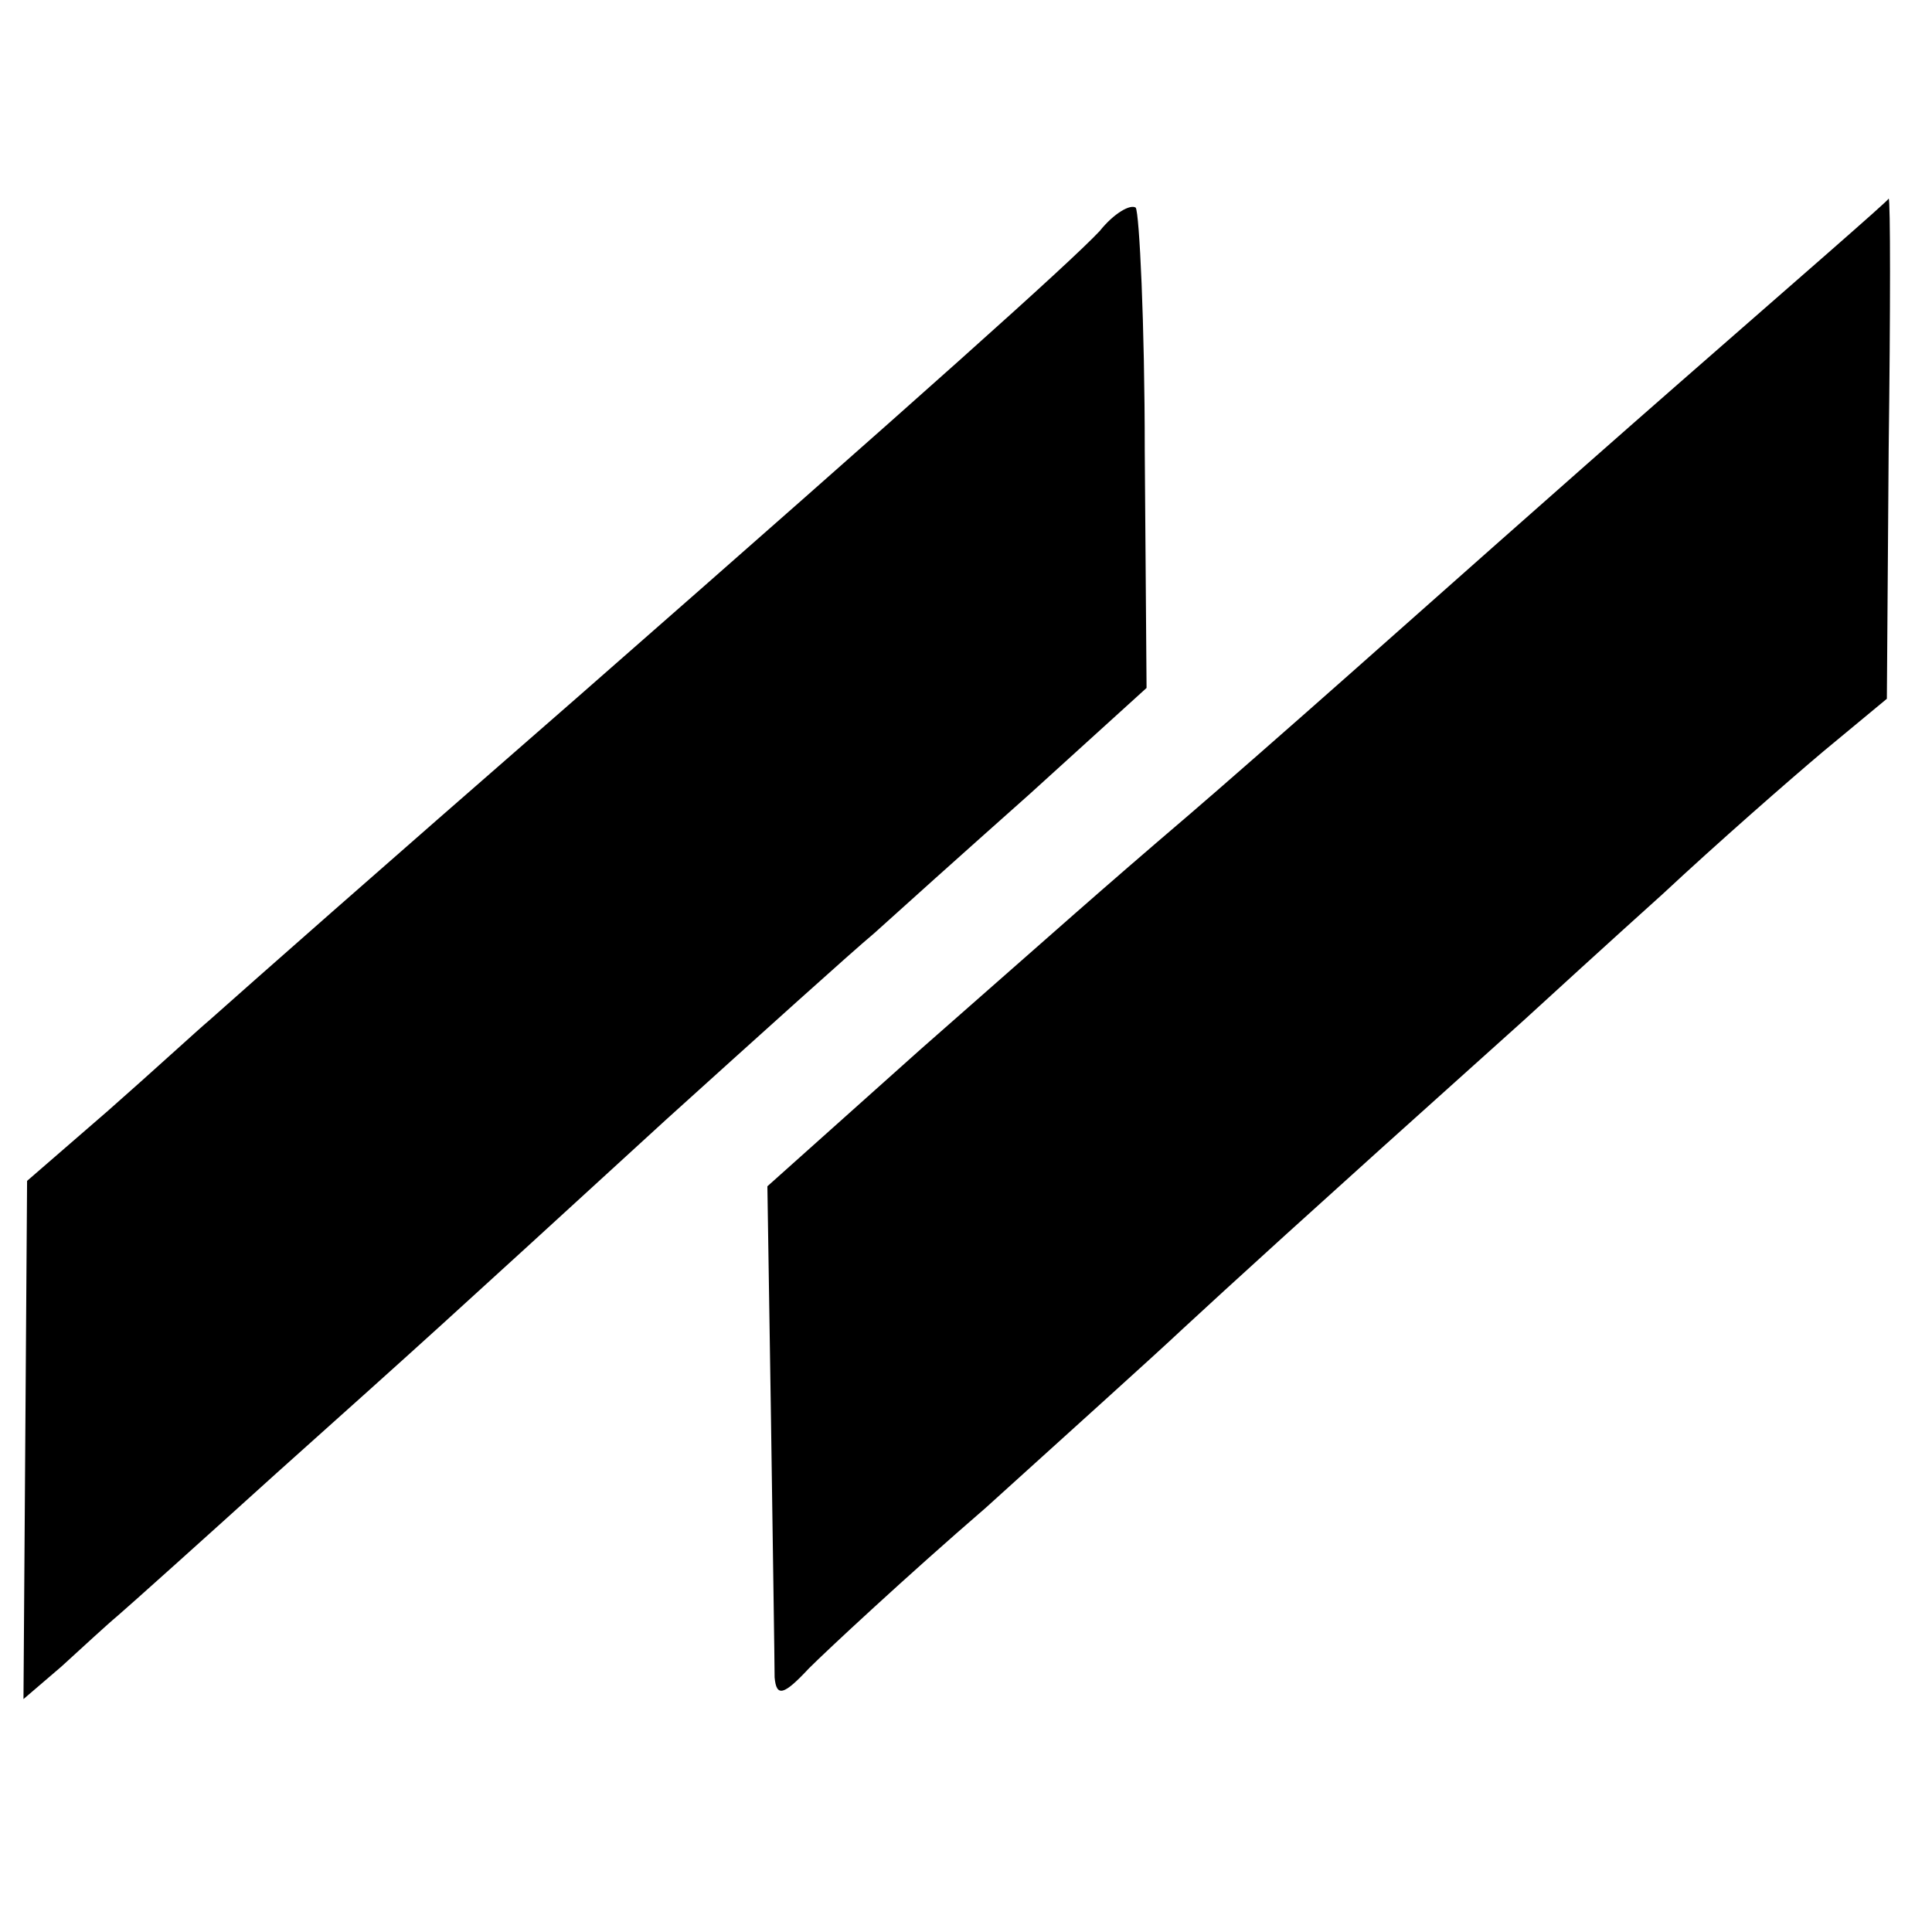
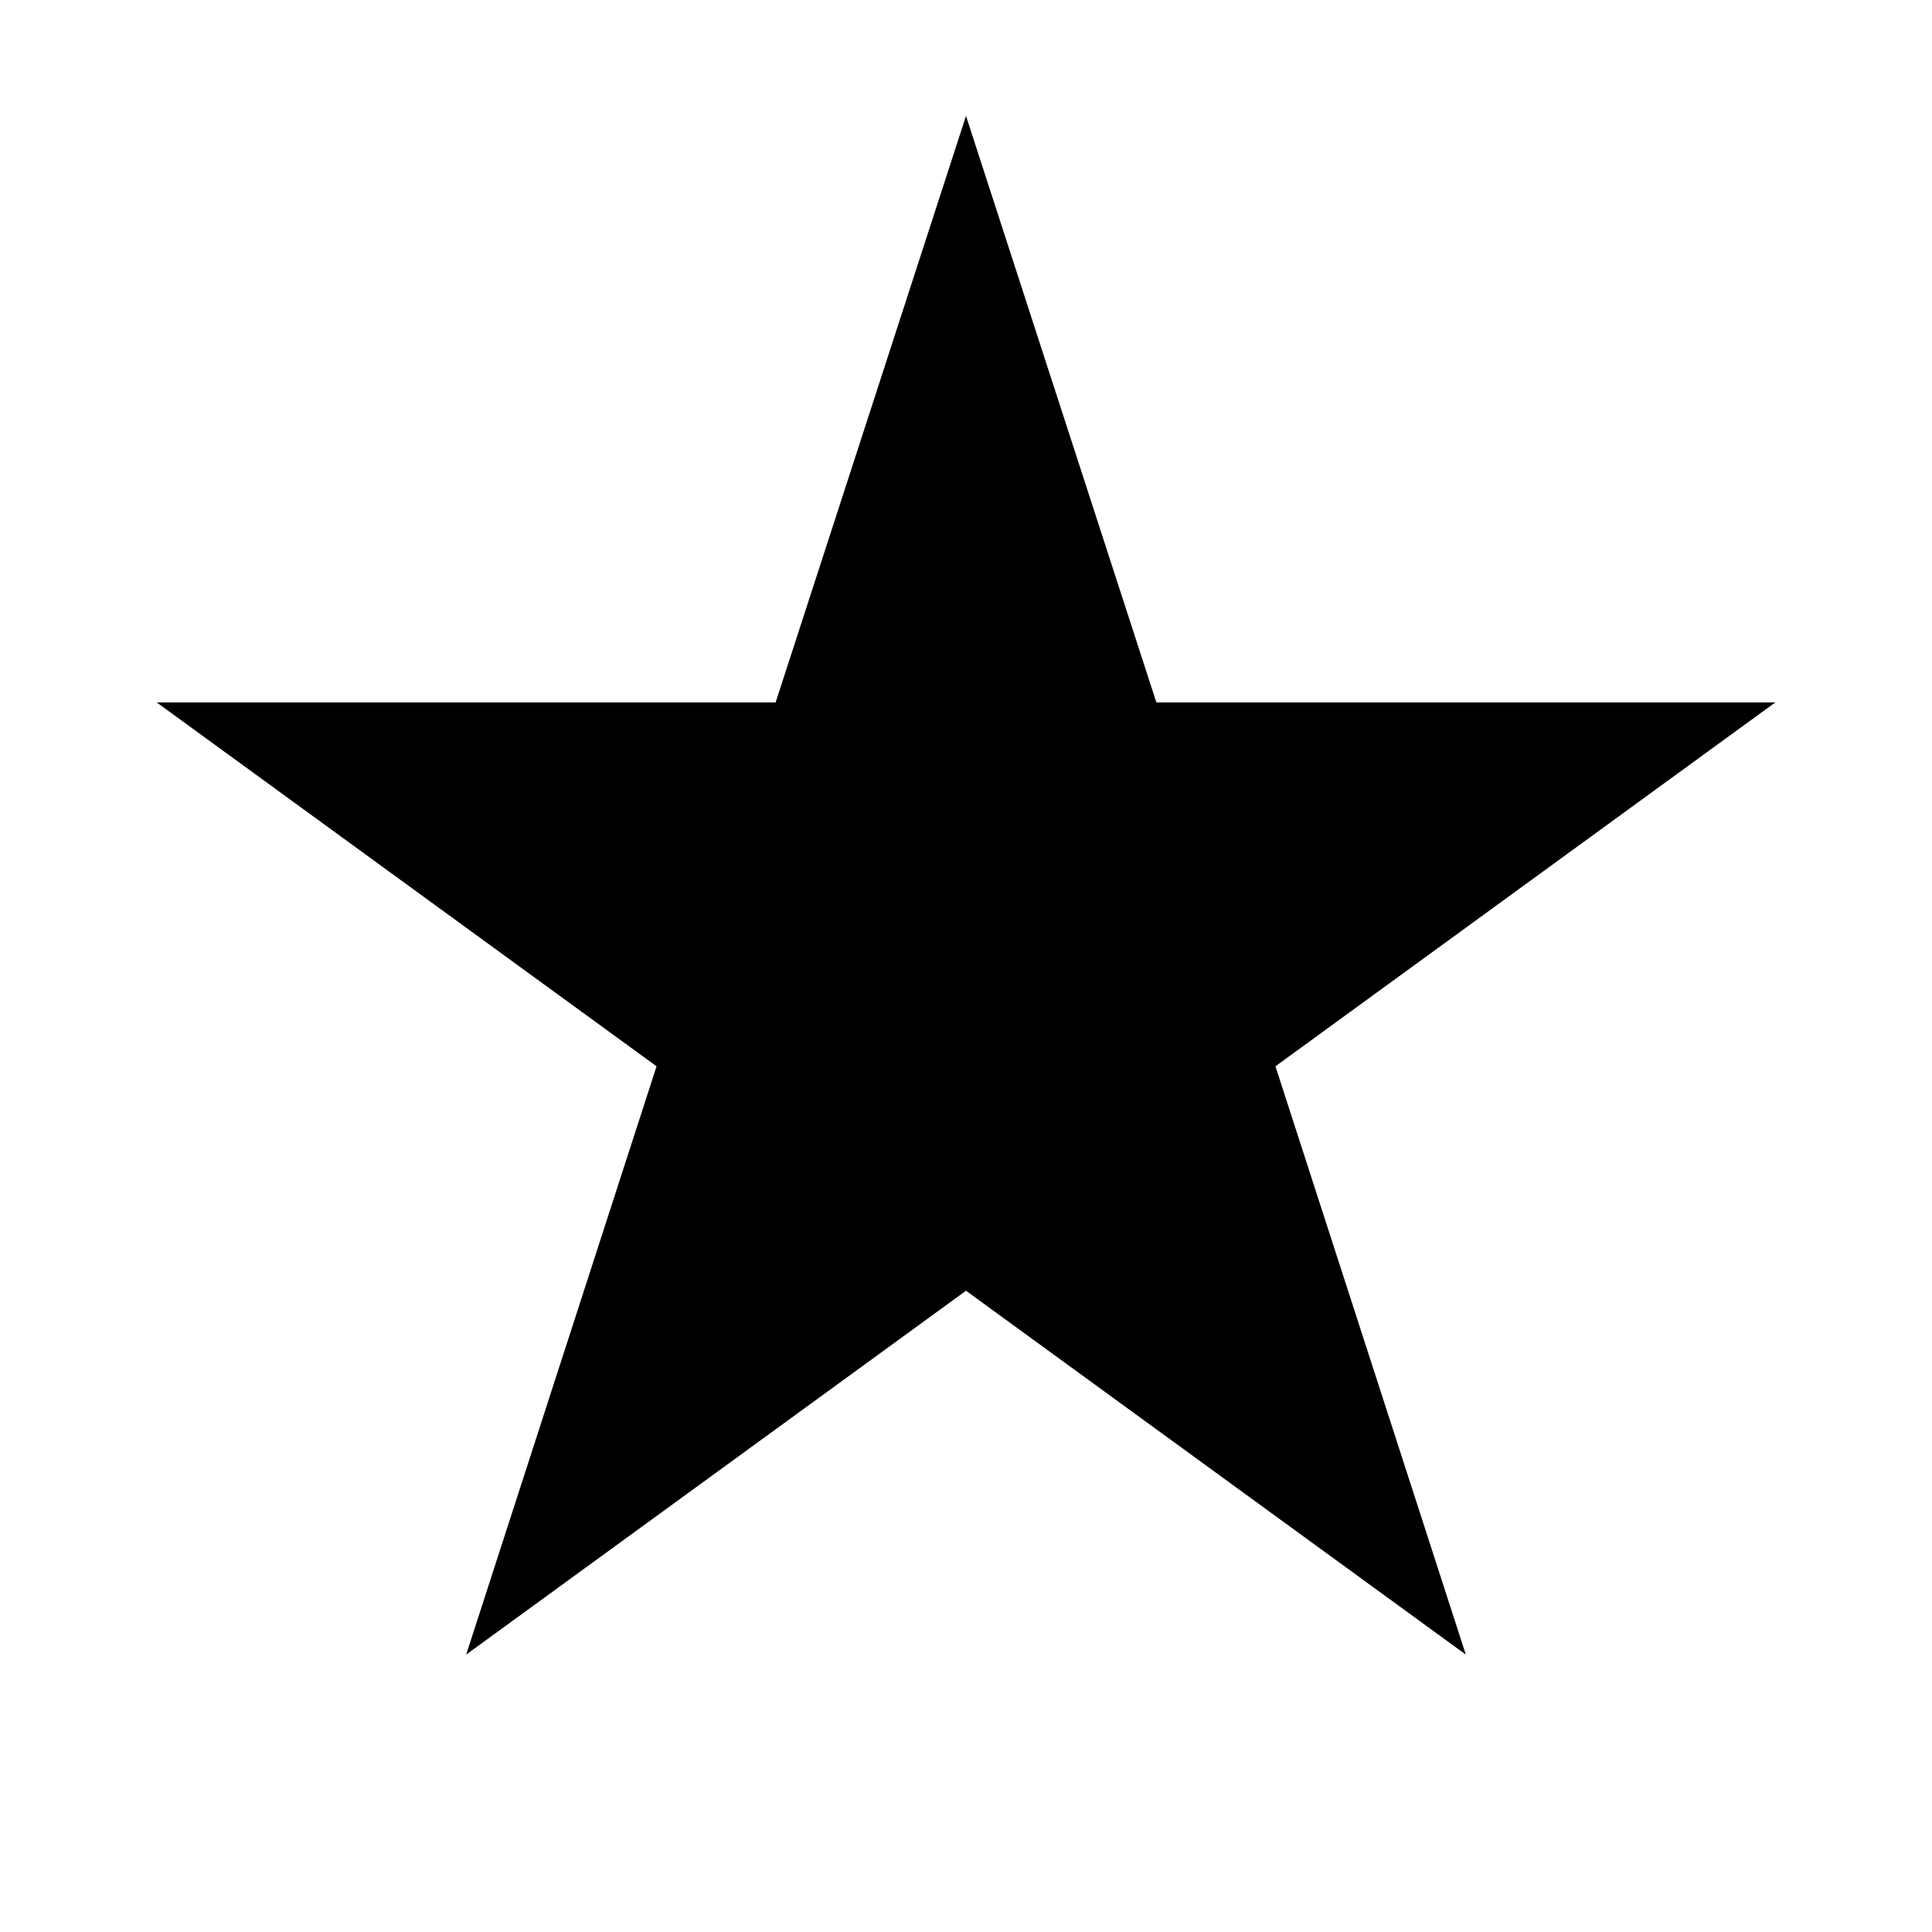
- <svg xmlns="http://www.w3.org/2000/svg" version="1.0" width="107pt" height="107pt" viewBox="0 0 107 107" preserveAspectRatio="xMidYMid meet">
-   <g transform="translate(0,107) scale(0.1,-0.1)" fill="#000000" stroke="none">
-     <path d="M609 942 c-17 -18 -95 -88 -289 -258 -117 -102 -177 -155 -204 -179 -6 -5 -31 -28 -56 -50 l-45 -39 -1 -144 -1 -143 21 18 c11 10 25 23 31 28 7 6 46 41 88 79 86 77 86 77 216 196 52 47 103 93 115 103 11 10 50 45 86 77 l65 59 -1 131 c0 71 -3 132 -5 135 -3 2 -12 -3 -20 -13z" />
-     <path d="M929 857 c-64 -56 -145 -128 -180 -159 -35 -31 -75 -66 -89 -78 -55 -47 -68 -59 -150 -131 l-85 -76 2 -129 c1 -71 2 -135 2 -143 1 -11 5 -10 19 5 10 10 54 51 98 89 43 39 92 83 109 99 26 24 63 58 189 171 12 11 47 43 77 70 30 28 70 63 89 79 l35 29 1 138 c1 77 1 139 0 139 0 -1 -53 -47 -117 -103z" />
-   </g>
+ <svg xmlns="http://www.w3.org/2000/svg" viewBox="0 0 24 24">
+   <polygon fill="#000" points="12 1.44, 14.365 8.726, 22.053 8.726, 15.844 13.246, 18.209 20.554, 12 16.034, 5.791 20.554, 8.156 13.246, 1.947 8.726, 9.635 8.726" />
</svg>
